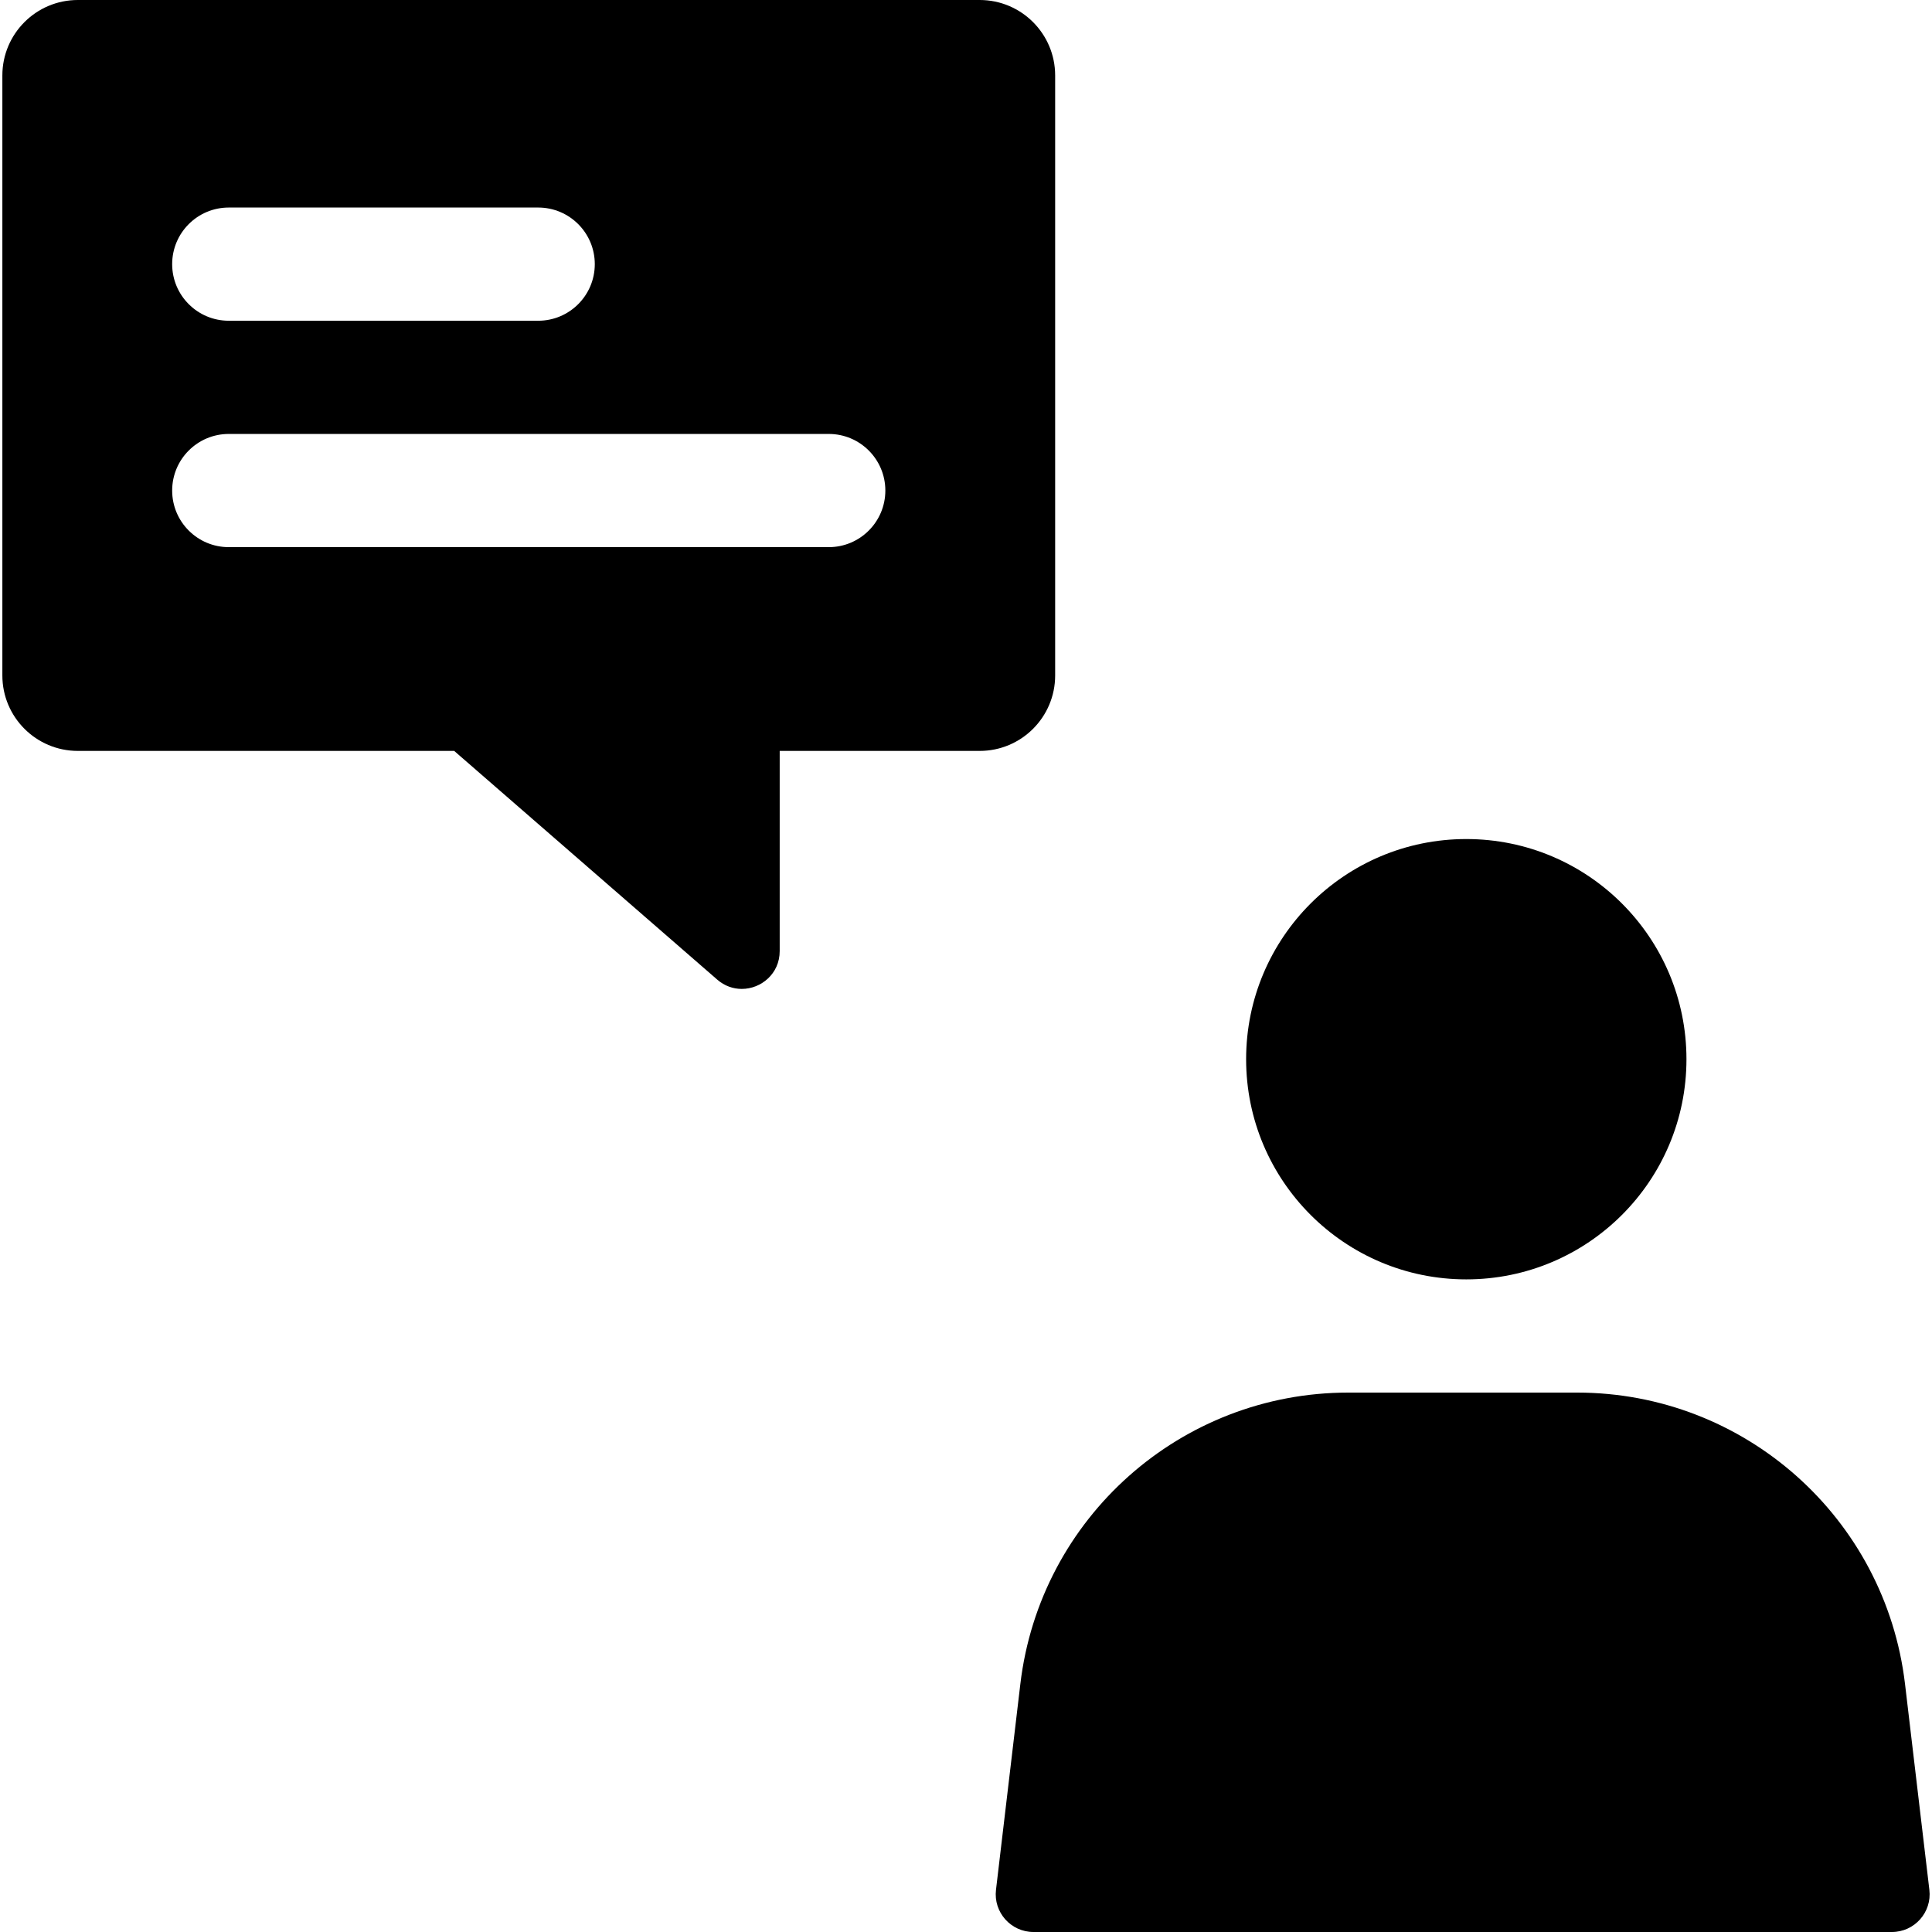
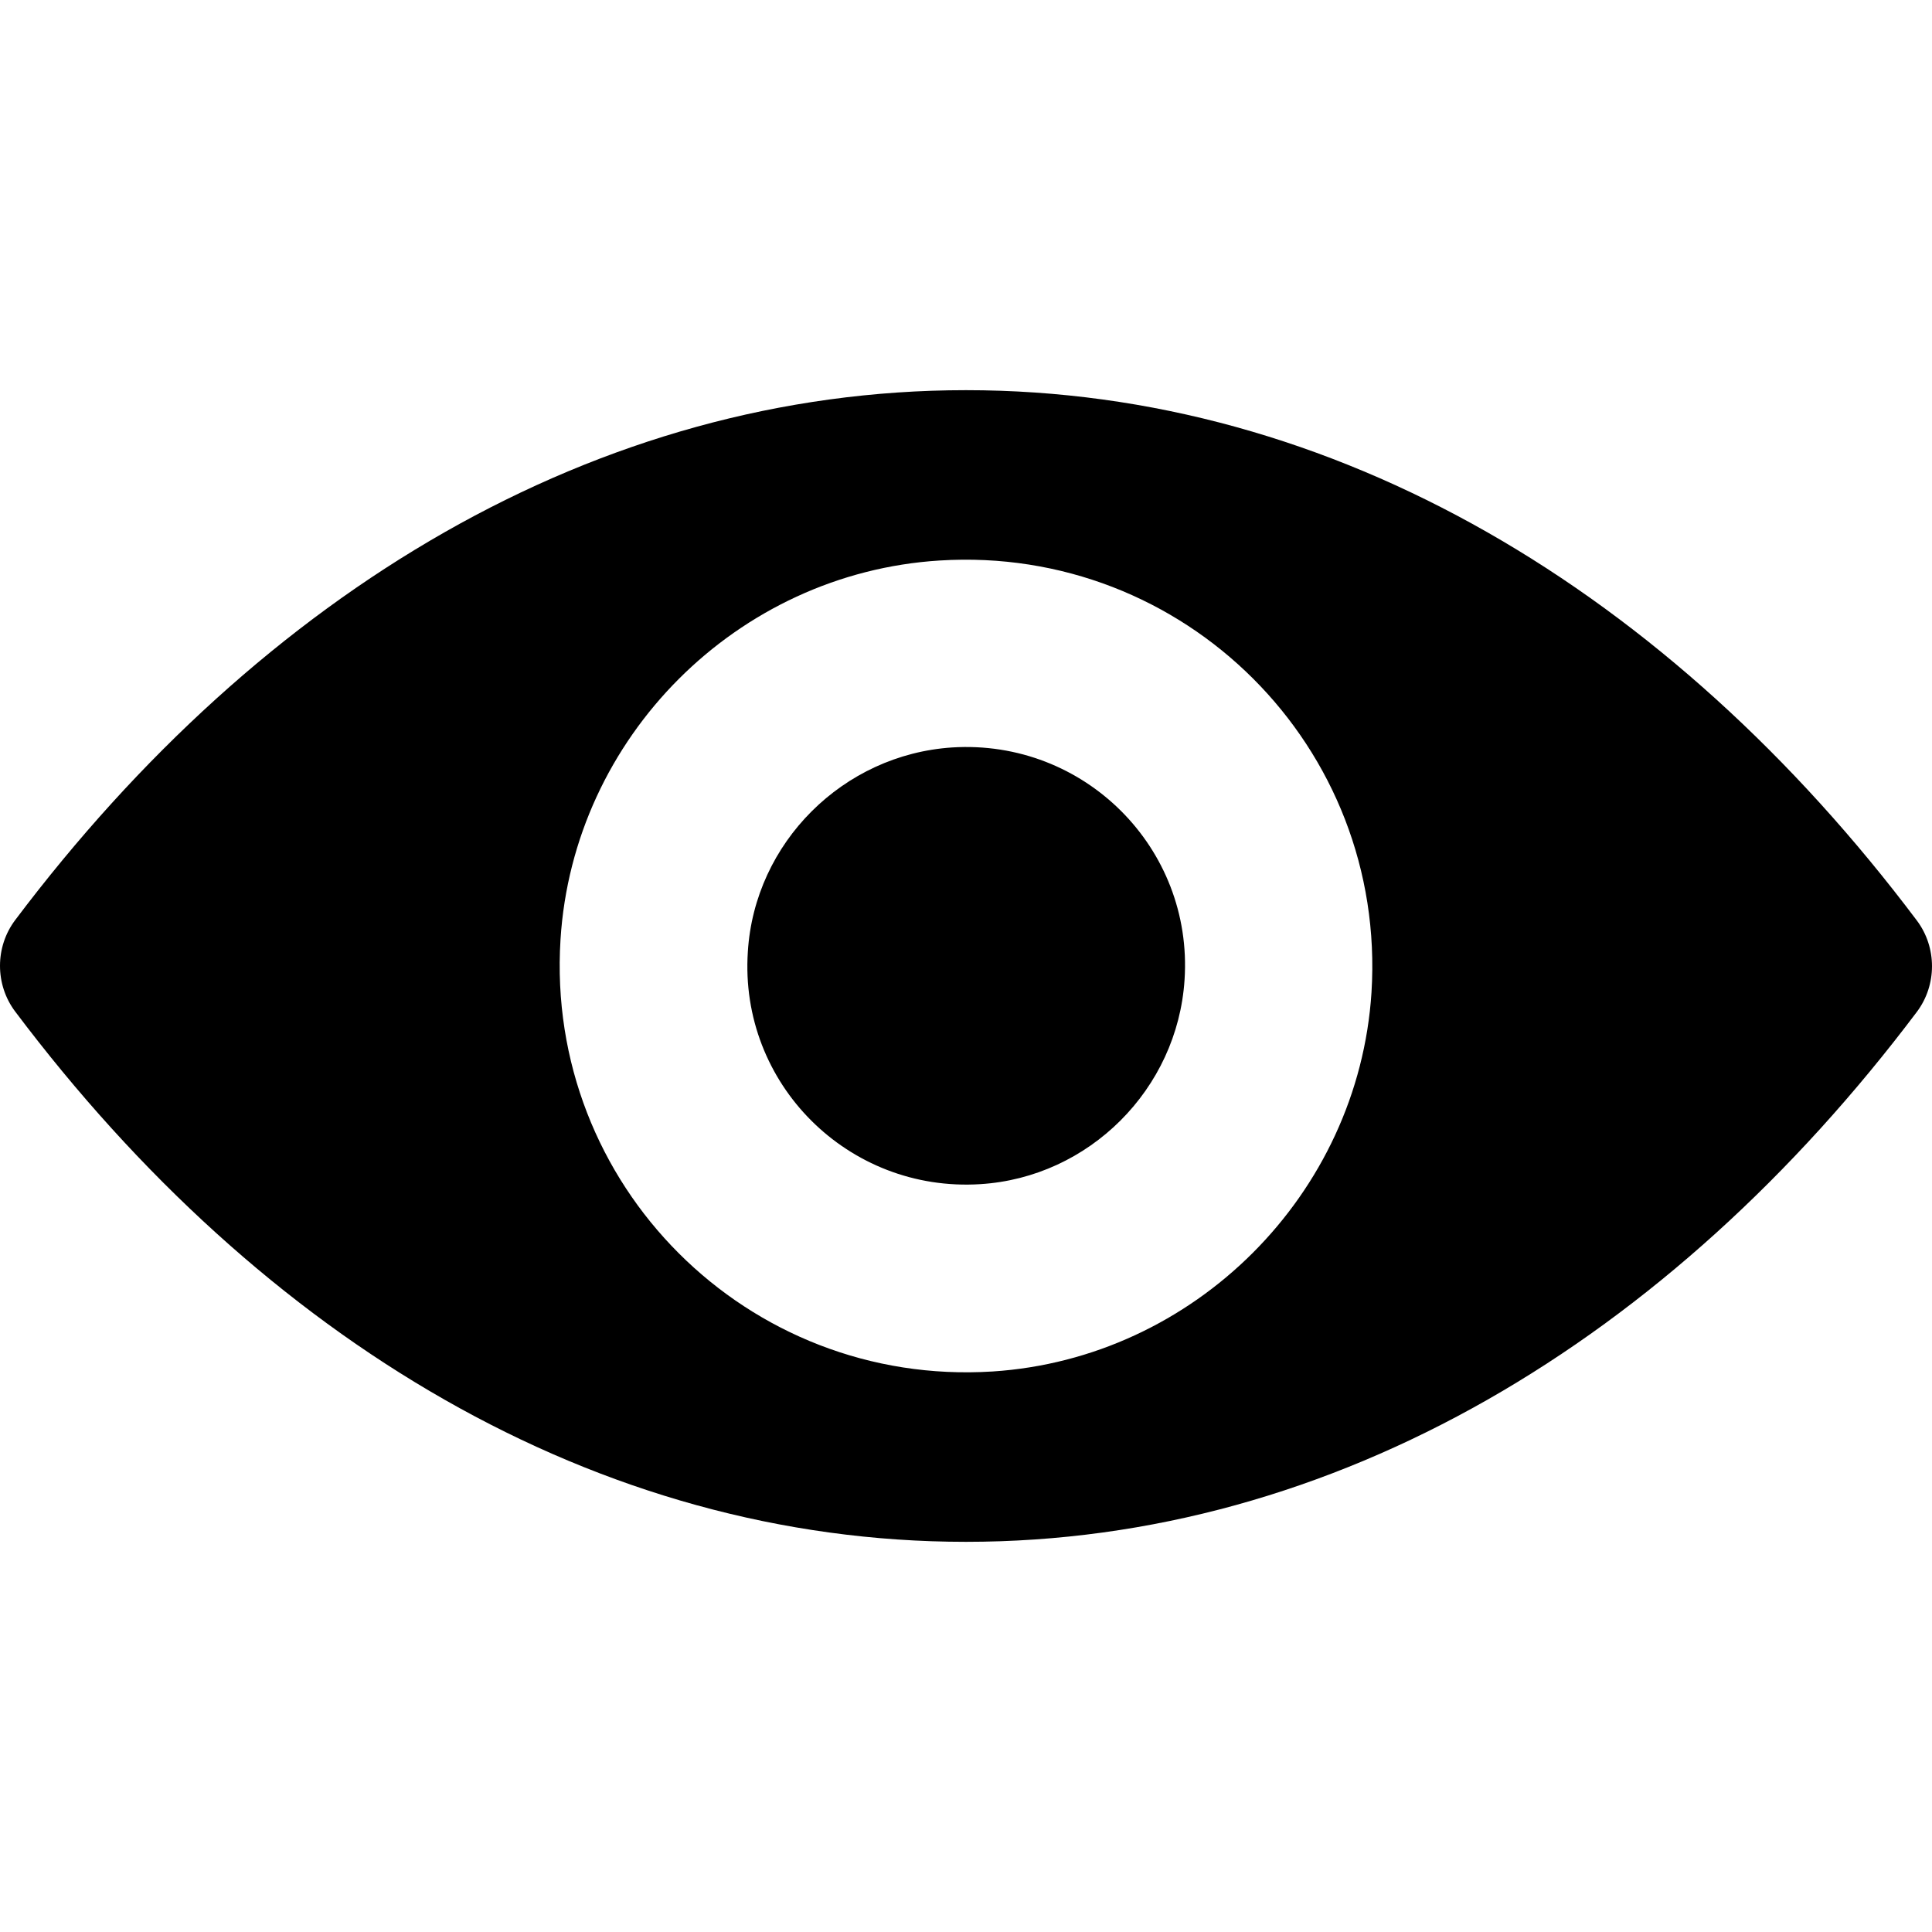
- <svg xmlns="http://www.w3.org/2000/svg" id="Capa_1" enable-background="new 0 0 512 512" height="512" viewBox="0 0 512 512" width="512">
-   <path d="m259.626 0h-239c-11.046 0-20 8.954-20 20v159c0 11.046 8.954 20 20 20h99.739l69.7 60.601c1.963 1.707 4.259 2.473 6.505 2.473 5.159 0 10.057-4.044 10.057-10.019v-53.055h53c11.046 0 20-8.954 20-20v-159c-.001-11.046-8.956-20-20.001-20zm-199 55h82c8.284 0 15 6.716 15 15s-6.716 15-15 15h-82c-8.284 0-15-6.716-15-15s6.716-15 15-15zm159 90h-159c-8.284 0-15-6.716-15-15s6.716-15 15-15h159c8.284 0 15 6.716 15 15s-6.716 15-15 15z" />
-   <circle cx="388.582" cy="280.702" r="58.347" />
-   <path d="m511.304 500.825-6.453-54.539c-5.212-44.051-42.556-77.237-86.915-77.237h-60.62c-44.358 0-81.703 33.186-86.915 77.237l-6.453 54.539c-.704 5.947 3.942 11.175 9.931 11.175h227.494c5.988 0 10.634-5.228 9.931-11.175z" />
+ <svg xmlns="http://www.w3.org/2000/svg" version="1.1" id="Capa_1" x="0px" y="0px" viewBox="0 0 488.85 488.85" style="enable-background:new 0 0 488.85 488.85;" xml:space="preserve">
+   <g>
+     <path d="M244.425,98.725c-93.4,0-178.1,51.1-240.6,134.1c-5.1,6.8-5.1,16.3,0,23.1c62.5,83.1,147.2,134.2,240.6,134.2   s178.1-51.1,240.6-134.1c5.1-6.8,5.1-16.3,0-23.1C422.525,149.825,337.825,98.725,244.425,98.725z M251.125,347.025   c-62,3.9-113.2-47.2-109.3-109.3c3.2-51.2,44.7-92.7,95.9-95.9c62-3.9,113.2,47.2,109.3,109.3   C343.725,302.225,302.225,343.725,251.125,347.025z M248.025,299.625c-33.4,2.1-61-25.4-58.8-58.8c1.7-27.6,24.1-49.9,51.7-51.7   c33.4-2.1,61,25.4,58.8,58.8C297.925,275.625,275.525,297.925,248.025,299.625z" />
+   </g>
+   <g>
+ </g>
+   <g>
+ </g>
+   <g>
+ </g>
+   <g>
+ </g>
+   <g>
+ </g>
+   <g>
+ </g>
+   <g>
+ </g>
+   <g>
+ </g>
+   <g>
+ </g>
+   <g>
+ </g>
+   <g>
+ </g>
+   <g>
+ </g>
+   <g>
+ </g>
+   <g>
+ </g>
+   <g>
+ </g>
</svg>
